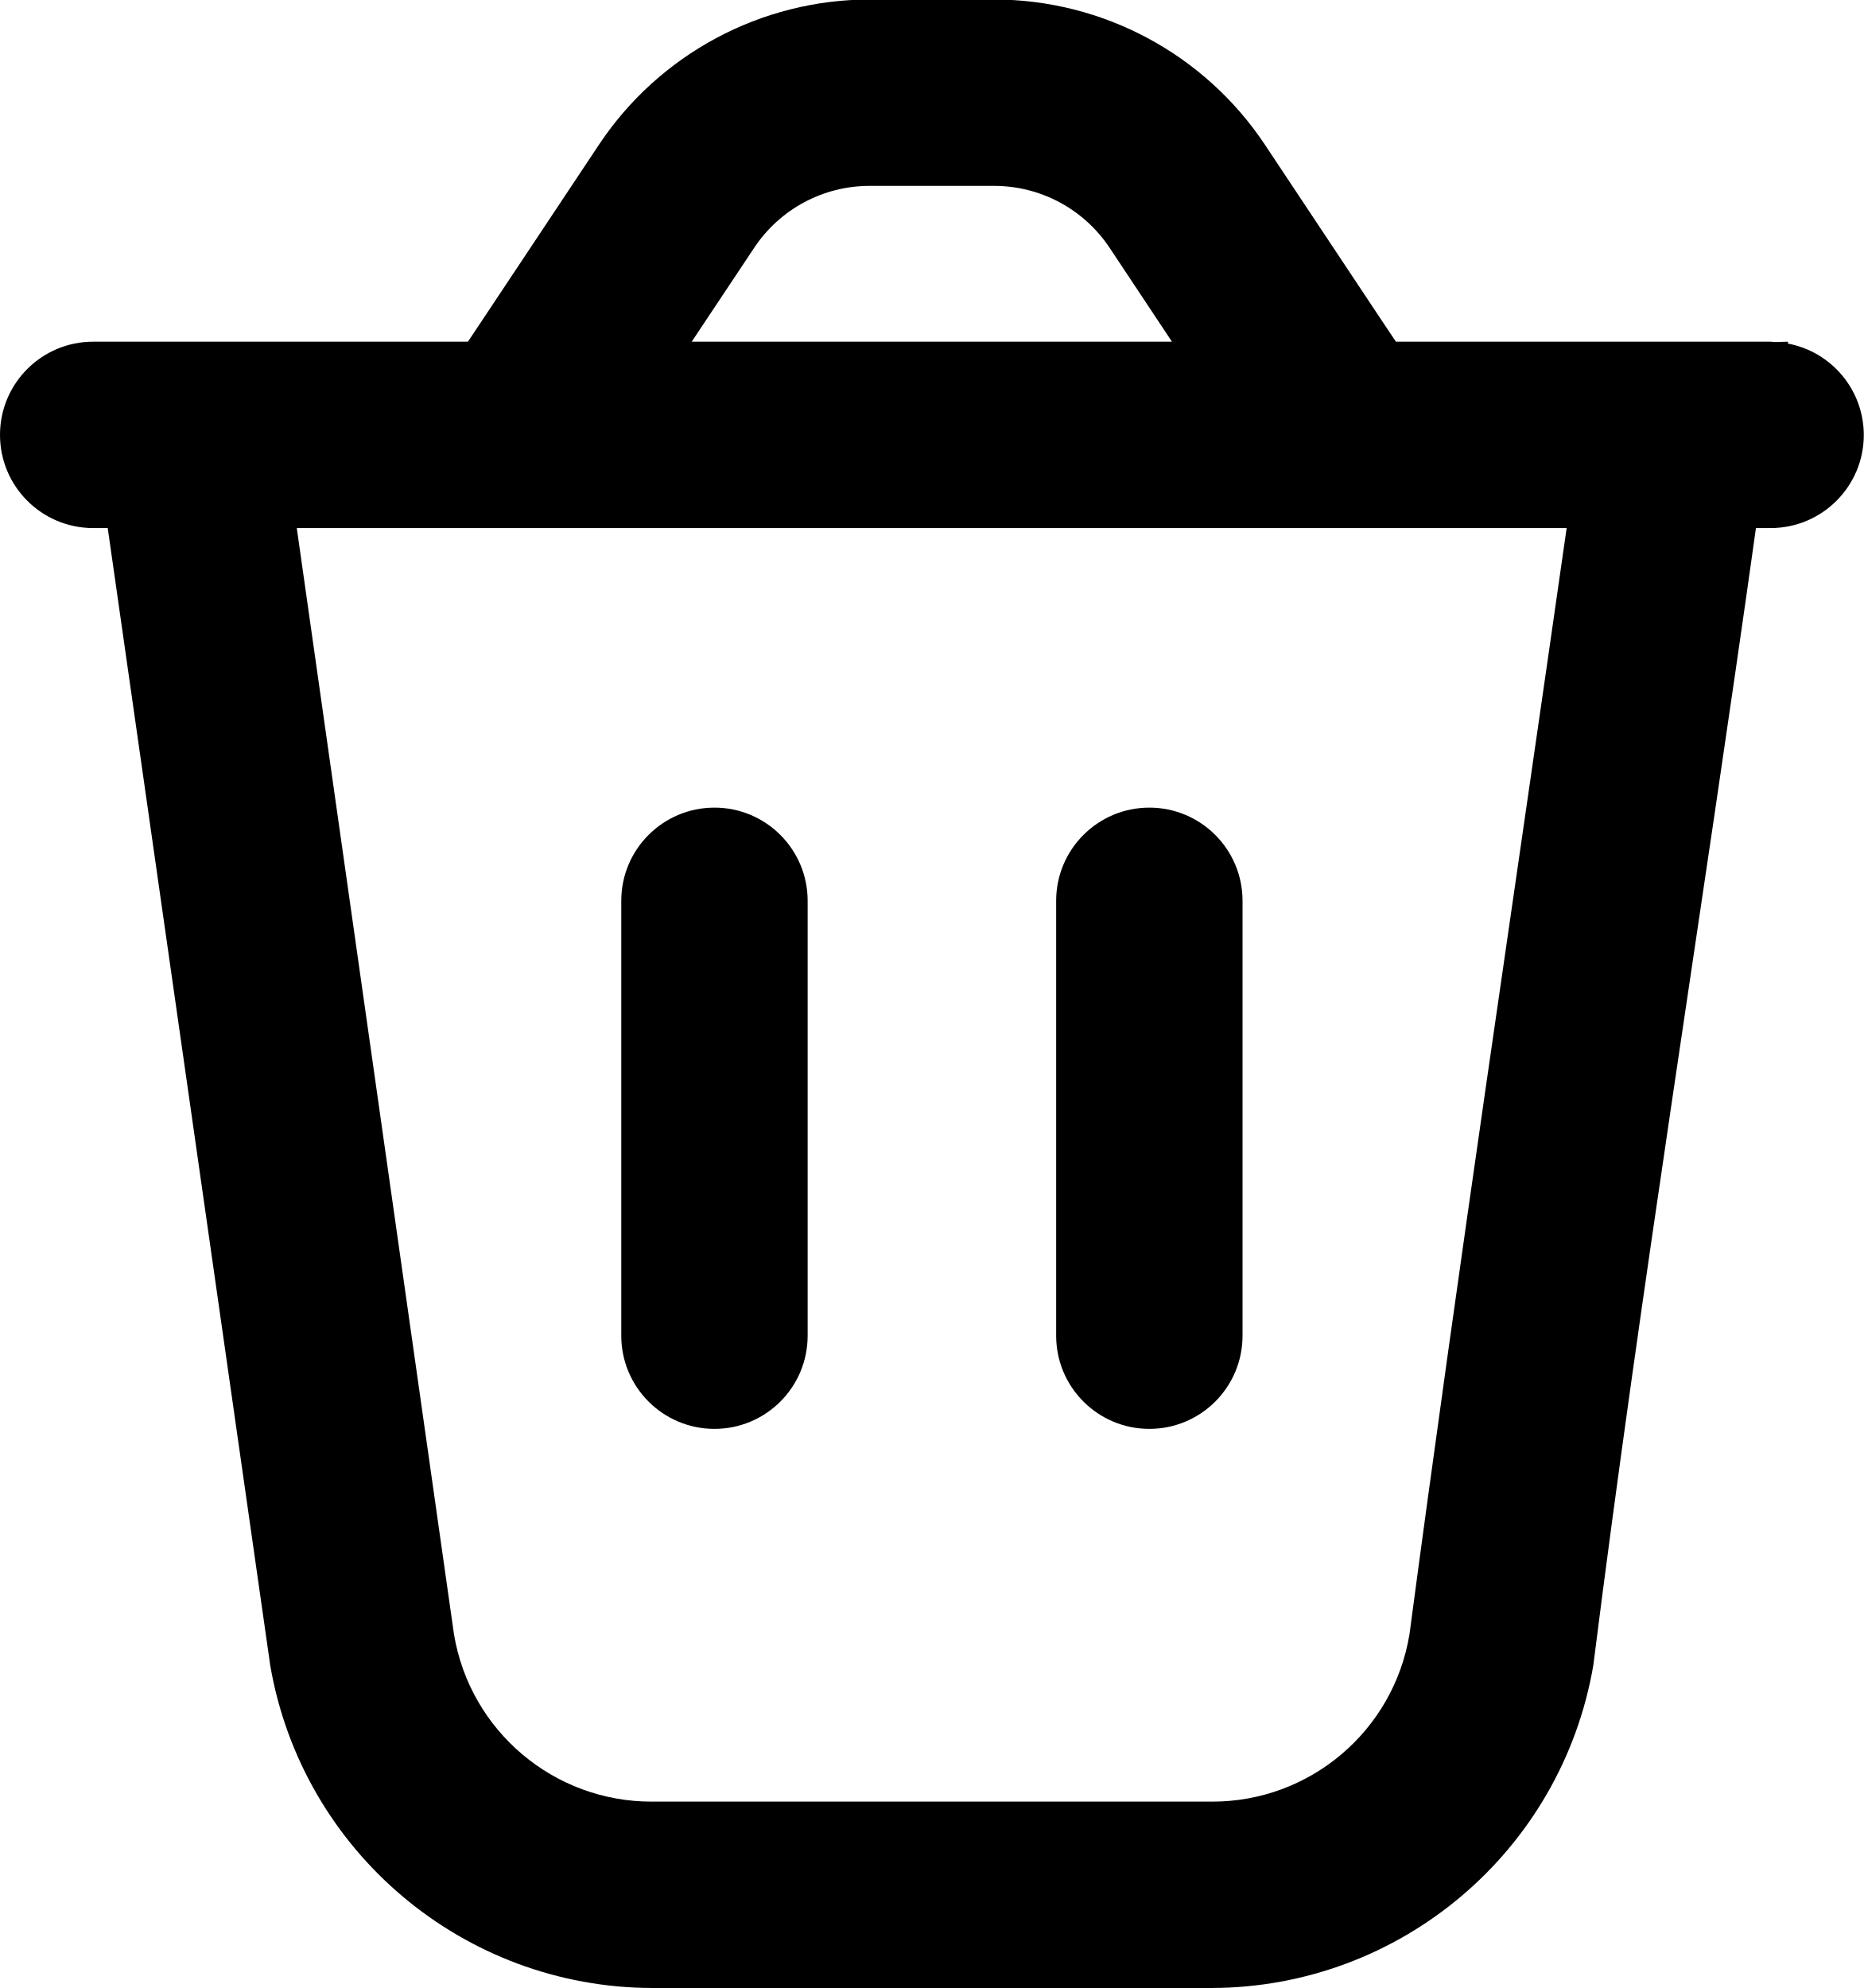
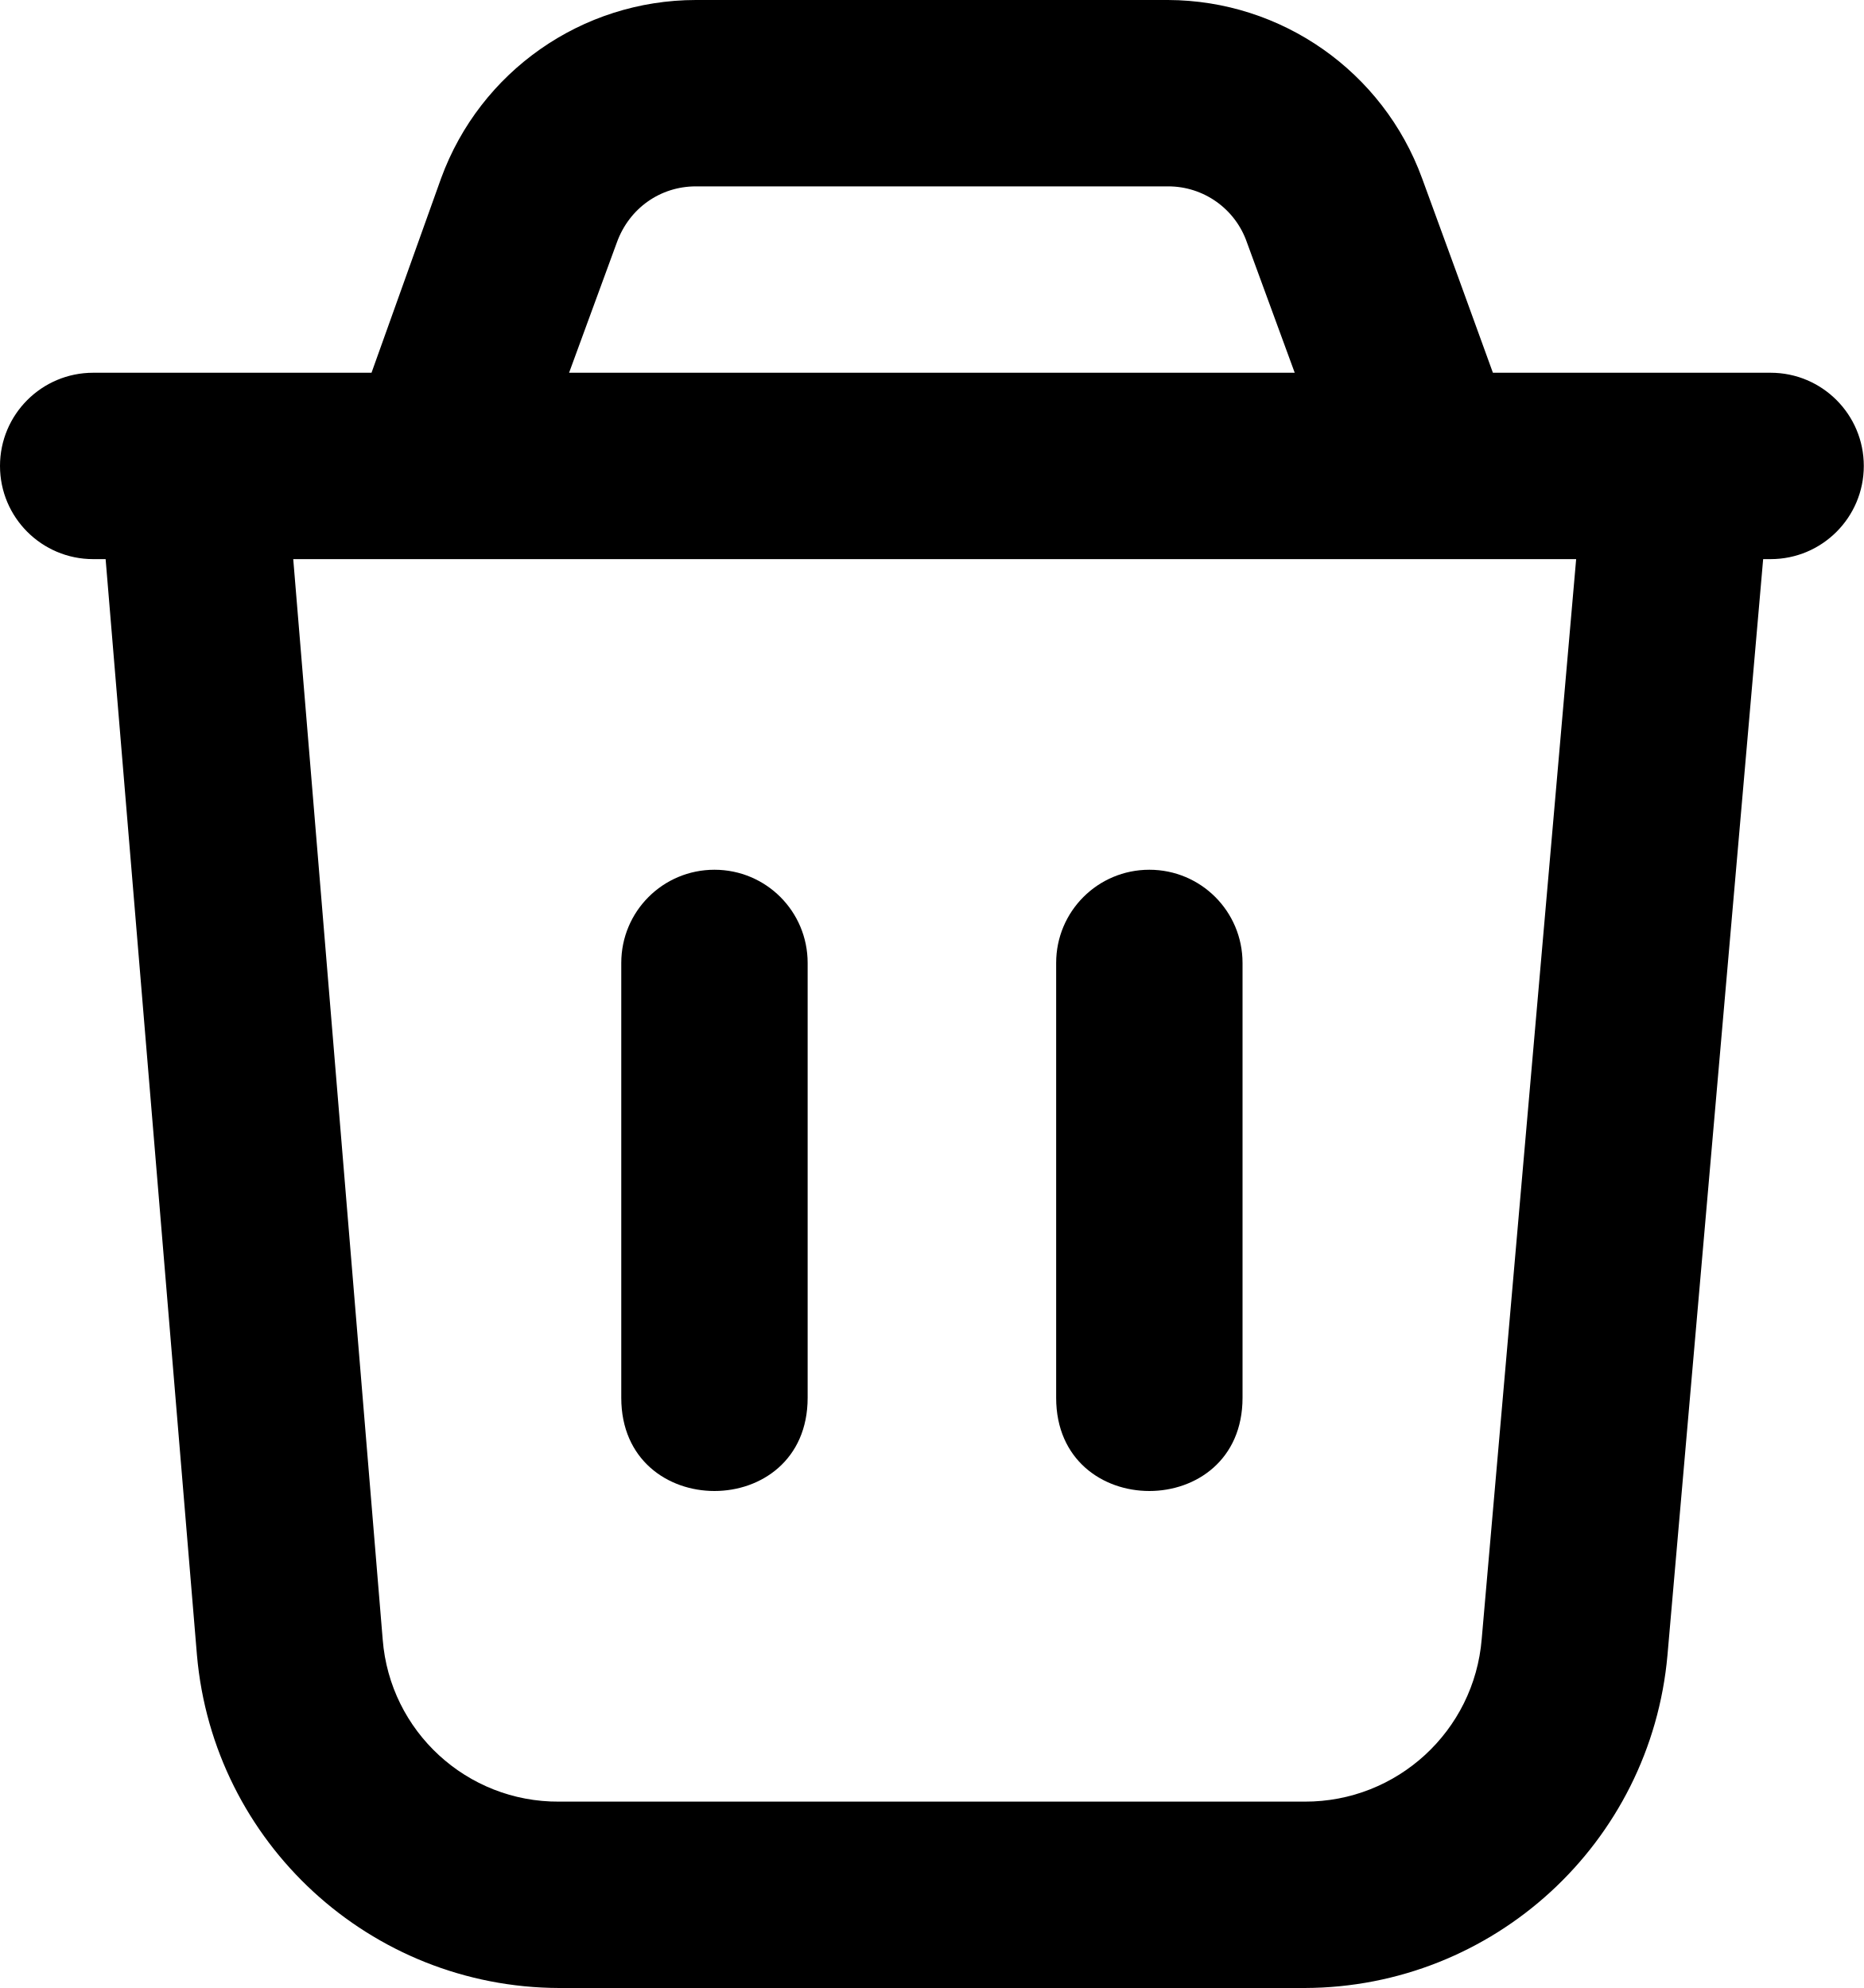
<svg xmlns="http://www.w3.org/2000/svg" xml:space="preserve" viewBox="0 0 30 32">
-   <path d="M11.5 13a1.5 1.5 0 0 0-1.5 1.5v7a1.5 1.5 0 0 0 3 0v-7a1.5 1.5 0 0 0-1.5-1.5ZM14-.008c-1.75 0-3.388.878-4.357 2.334L7.752 5.17l-.22.33H1.5a1.5 1.5 0 0 0 0 3h.234L4.35 26.809A6.255 6.255 0 0 0 10.5 32h9a6.25 6.25 0 0 0 6.146-5.193c.771-6.12 1.755-12.154 2.618-18.307h.236A1.5 1.5 0 0 0 30 7a1.5 1.5 0 0 0-1.223-1.47l.006-.03-.21.006A1.5 1.5 0 0 0 28.5 5.5h-6.031l-.221-.33-1.89-2.844A5.239 5.239 0 0 0 16-.008Zm0 3h2c.75 0 1.444.373 1.86.996L18.864 5.5h-7.73l1.006-1.512A2.229 2.229 0 0 1 14 2.992ZM4.777 8.5h20.44c-.848 5.938-1.741 11.864-2.53 17.807A3.216 3.216 0 0 1 19.5 29h-9a3.224 3.224 0 0 1-3.193-2.695ZM18.5 13a1.5 1.5 0 0 0-1.5 1.5v7a1.5 1.5 0 0 0 3 0v-7a1.5 1.5 0 0 0-1.5-1.5Z" color="#000" style="-inkscape-stroke:none" />
+   <path d="M11.2 0a4.37 4.37 0 0 0-4.1 2.87L5.98 6H1.5a1.5 1.5 0 0 0 0 3h.2l1.47 17.64A5.87 5.87 0 0 0 9 32h12a5.88 5.88 0 0 0 5.84-5.36L28.38 9h.12a1.5 1.5 0 0 0 0-3h-4.47l-.57-1.57-.57-1.56A4.37 4.37 0 0 0 18.8 0Zm0 3h7.6a1.34 1.34 0 0 1 1.27.9l.77 2.1H9.16l.77-2.1c.2-.55.7-.9 1.27-.9ZM4.72 9h20.65l-1.52 17.38A2.85 2.85 0 0 1 21 29H9a2.83 2.83 0 0 1-2.84-2.61Zm6.78 5c-.83 0-1.5.67-1.5 1.5v7c0 2 3 2 3 0v-7c0-.83-.67-1.5-1.5-1.5Zm7 0c-.83 0-1.5.67-1.5 1.5v7c0 2 3 2 3 0v-7c0-.83-.67-1.5-1.5-1.5Z" color="#000" style="-inkscape-stroke:none" />
</svg>
